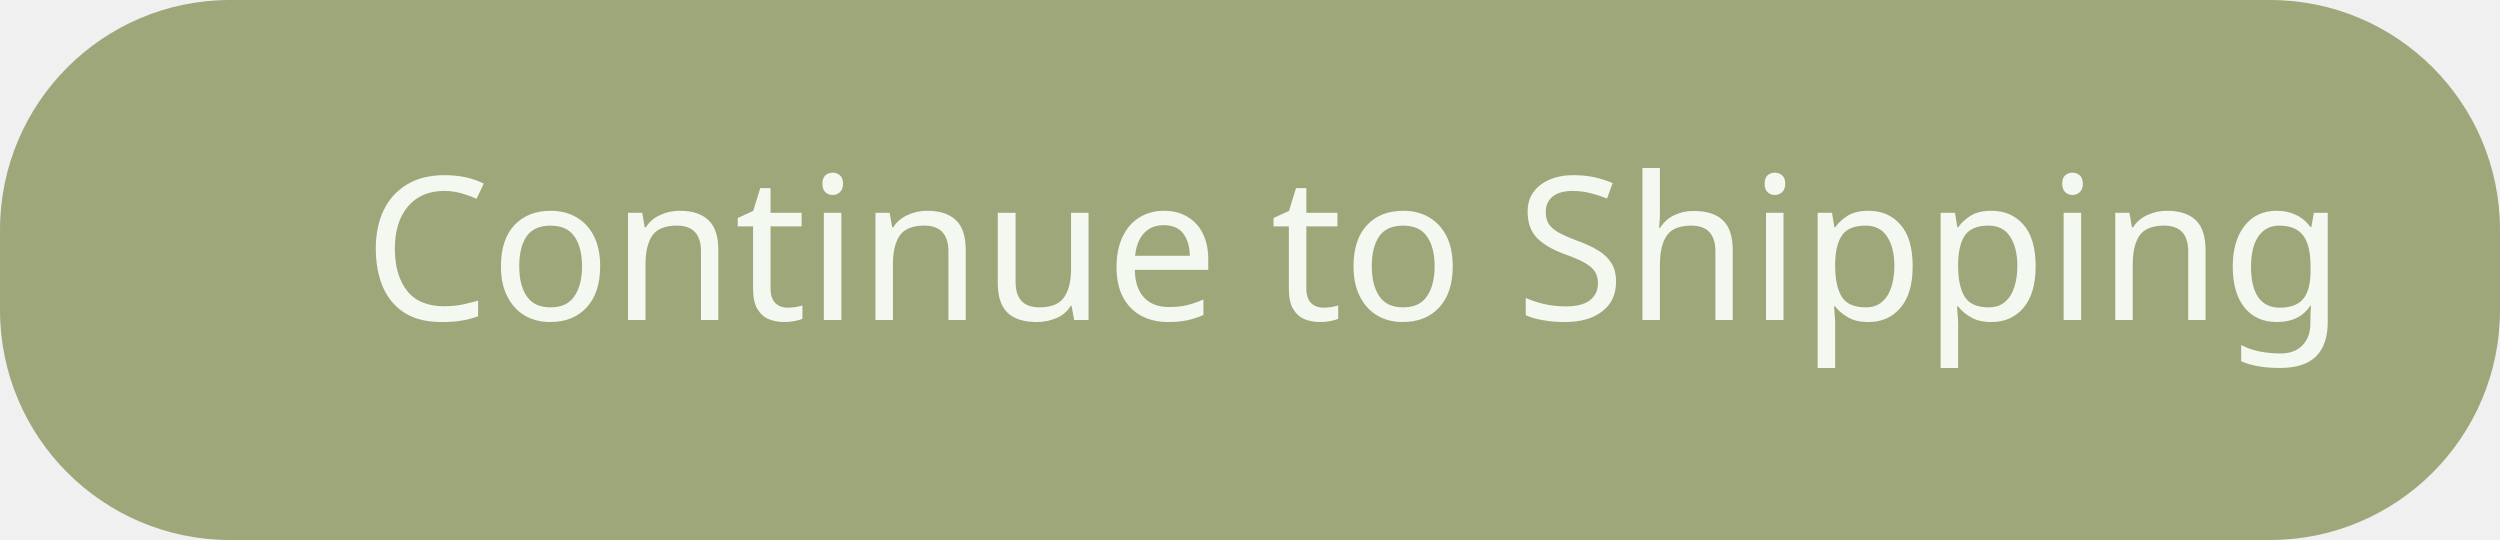
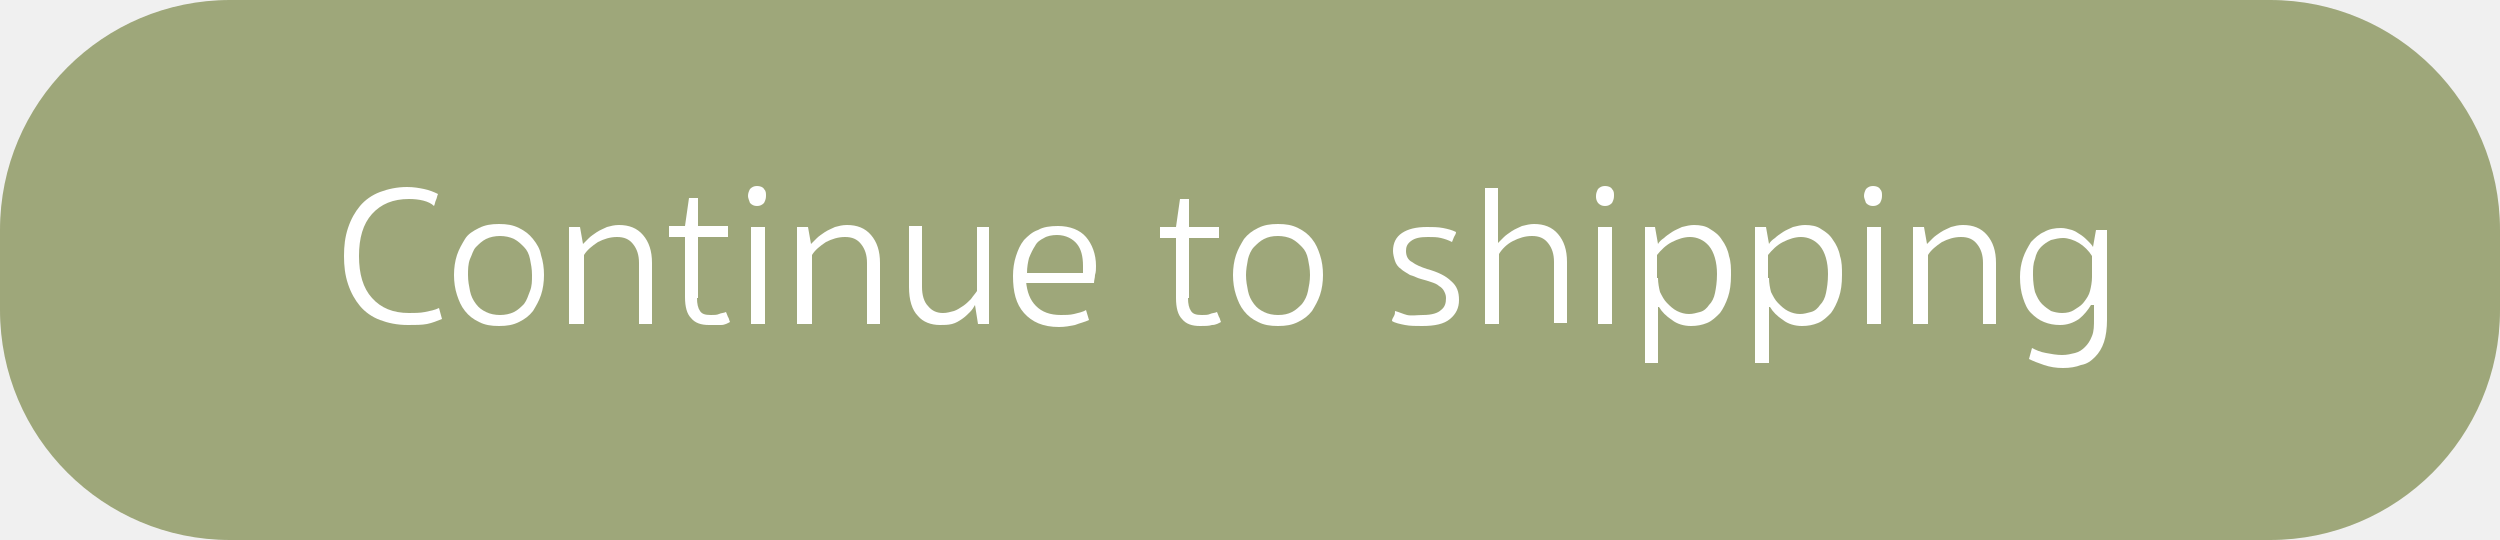
<svg xmlns="http://www.w3.org/2000/svg" version="1.1" id="Layer_1" x="0px" y="0px" viewBox="0 0 250 54" style="enable-background:new 0 0 250 54;" xml:space="preserve">
  <style type="text/css">
	.st0{fill:#9EA77A;}
- 	.st1{fill:#F3F8F1;}
- 	.st2{font-family:'SukhumvitSet-Thin';}
- 	.st3{font-size:20px;}
- 	.st4{enable-background:new    ;}
- 	.st5{fill:none;}
+ 	.st1{fill:#FFFFFF;}
</style>
  <g id="Continue_to_shipping" transform="translate(10.5 8.5)">
    <g transform="matrix(1, 0, 0, 1, -10.5, -8.5)">
      <path id="Rectangle_2-2" class="st0" d="M23,0h204c12.7,0,23,10.3,23,23v8c0,12.7-10.3,23-23,23H23C10.3,54,0,43.7,0,31v-8    C0,10.3,10.3,0,23,0z" />
    </g>
-     <text transform="matrix(1 0 0 1 25.86 23.5)" class="st1 st2 st3">Continue to Shipping</text>
-     <g class="st4">
-       <path class="st5" d="M33.2,10.7c-1.7,0-3,0.5-3.9,1.5c-0.9,1-1.4,2.5-1.4,4.5c0,1,0.1,1.8,0.4,2.6c0.2,0.7,0.6,1.4,1,1.9    c0.5,0.5,1,0.9,1.6,1.2c0.6,0.3,1.4,0.4,2.2,0.4c0.6,0,1.2-0.1,1.7-0.2c0.5-0.1,0.9-0.3,1.3-0.5l0.2,0.8c-0.2,0.1-0.5,0.2-0.7,0.3    c-0.2,0.1-0.5,0.2-0.7,0.2c-0.3,0.1-0.5,0.1-0.8,0.2c-0.3,0-0.6,0-1,0c-1.1,0-2-0.2-2.7-0.5c-0.8-0.3-1.4-0.8-1.9-1.4    c-0.5-0.6-0.9-1.3-1.1-2.2c-0.2-0.8-0.4-1.8-0.4-2.8s0.1-2,0.4-2.8c0.3-0.8,0.7-1.6,1.2-2.2s1.2-1.1,2-1.4    c0.8-0.3,1.7-0.5,2.7-0.5c0.6,0,1.2,0.1,1.7,0.2c0.5,0.1,1,0.3,1.3,0.5L36,11.3c-0.4-0.2-0.8-0.3-1.3-0.4    C34.2,10.8,33.7,10.7,33.2,10.7z" />
-       <path class="st5" d="M42,13.7c0.7,0,1.4,0.1,1.9,0.4c0.5,0.2,1,0.6,1.4,1c0.4,0.4,0.6,1,0.8,1.6c0.2,0.6,0.3,1.3,0.3,2    s-0.1,1.4-0.3,2c-0.2,0.6-0.5,1.1-0.8,1.6c-0.4,0.4-0.8,0.8-1.4,1c-0.5,0.2-1.2,0.4-1.9,0.4s-1.4-0.1-1.9-0.4    c-0.5-0.2-1-0.6-1.4-1c-0.4-0.4-0.6-1-0.8-1.6c-0.2-0.6-0.3-1.3-0.3-2s0.1-1.4,0.3-2c0.2-0.6,0.5-1.1,0.8-1.6    c0.4-0.4,0.8-0.8,1.4-1C40.6,13.8,41.3,13.7,42,13.7z M42,22.9c0.6,0,1.1-0.1,1.6-0.3c0.4-0.2,0.8-0.5,1.1-0.9    c0.3-0.4,0.5-0.8,0.6-1.3c0.1-0.5,0.2-1.1,0.2-1.7s-0.1-1.2-0.2-1.7c-0.1-0.5-0.3-1-0.6-1.3c-0.3-0.4-0.6-0.7-1.1-0.9    c-0.4-0.2-1-0.3-1.6-0.3c-0.6,0-1.1,0.1-1.5,0.3c-0.4,0.2-0.8,0.5-1.1,0.9c-0.3,0.4-0.5,0.8-0.6,1.3c-0.1,0.5-0.2,1.1-0.2,1.7    s0.1,1.2,0.2,1.7c0.1,0.5,0.3,1,0.6,1.3c0.3,0.4,0.6,0.7,1.1,0.9C40.9,22.8,41.4,22.9,42,22.9z" />
-       <path class="st5" d="M49.9,23.5h-0.9v-9.7h0.7l0.2,1.9c0.2-0.3,0.4-0.5,0.7-0.8s0.5-0.5,0.9-0.7c0.3-0.2,0.7-0.3,1-0.5    c0.4-0.1,0.8-0.2,1.2-0.2c1,0,1.8,0.3,2.4,0.9s0.8,1.5,0.8,2.7v6.2h-0.9v-6.2c0-0.9-0.2-1.6-0.6-2.1c-0.4-0.5-1-0.7-1.7-0.7    c-0.4,0-0.8,0.1-1.1,0.2c-0.4,0.1-0.7,0.3-1,0.5c-0.3,0.2-0.6,0.5-0.9,0.7c-0.3,0.3-0.5,0.5-0.7,0.8V23.5z" />
-       <path class="st5" d="M61.4,21c0,0.7,0.1,1.2,0.3,1.4c0.2,0.3,0.6,0.4,1.1,0.4c0.3,0,0.6,0,0.9-0.1c0.3-0.1,0.5-0.2,0.7-0.4    l0.3,0.7c-0.2,0.2-0.5,0.3-0.8,0.4c-0.3,0.1-0.7,0.2-1.1,0.2c-0.7,0-1.3-0.2-1.7-0.6c-0.4-0.4-0.6-1.1-0.6-2v-6.4h-1.7v-0.8h1.7    l0.3-2.8h0.6v2.8h3.1v0.8h-3.1V21z" />
-       <path class="st5" d="M67.3,9.9c0.3,0,0.4,0.1,0.6,0.2s0.2,0.3,0.2,0.5S68,11,67.9,11.2s-0.3,0.2-0.6,0.2c-0.3,0-0.5-0.1-0.6-0.2    c-0.1-0.1-0.2-0.3-0.2-0.5s0.1-0.4,0.2-0.5C66.8,9.9,67,9.9,67.3,9.9z M67.8,23.5h-0.9v-9.7h0.9V23.5z" />
-       <path class="st5" d="M72,23.5h-0.9v-9.7h0.7l0.2,1.9c0.2-0.3,0.4-0.5,0.7-0.8s0.5-0.5,0.9-0.7c0.3-0.2,0.7-0.3,1-0.5    c0.4-0.1,0.8-0.2,1.2-0.2c1,0,1.8,0.3,2.4,0.9s0.8,1.5,0.8,2.7v6.2h-0.9v-6.2c0-0.9-0.2-1.6-0.6-2.1c-0.4-0.5-1-0.7-1.7-0.7    c-0.4,0-0.8,0.1-1.1,0.2c-0.4,0.1-0.7,0.3-1,0.5c-0.3,0.2-0.6,0.5-0.9,0.7c-0.3,0.3-0.5,0.5-0.7,0.8V23.5z" />
-       <path class="st5" d="M88.9,13.8h0.9v9.7h-0.7l-0.2-1.9c-0.1,0.2-0.3,0.5-0.5,0.7c-0.2,0.2-0.5,0.5-0.8,0.7c-0.3,0.2-0.6,0.4-1,0.5    c-0.4,0.1-0.8,0.2-1.2,0.2c-1,0-1.8-0.3-2.4-0.9c-0.6-0.6-0.8-1.5-0.8-2.7v-6.2h0.9V20c0,0.9,0.2,1.6,0.6,2.1    c0.4,0.5,1,0.7,1.8,0.7c0.4,0,0.7-0.1,1.1-0.2c0.4-0.1,0.7-0.3,1-0.5c0.3-0.2,0.6-0.4,0.8-0.7c0.2-0.3,0.4-0.5,0.6-0.8V13.8z" />
-       <path class="st5" d="M93.4,19.1c0.1,1.1,0.4,2,1,2.7c0.6,0.7,1.5,1,2.7,1c0.5,0,1-0.1,1.4-0.2c0.4-0.1,0.8-0.3,1.1-0.5l0.2,0.7    c-0.3,0.2-0.7,0.4-1.2,0.5s-1,0.2-1.6,0.2c-0.8,0-1.4-0.1-2-0.4c-0.6-0.2-1-0.6-1.4-1c-0.4-0.4-0.7-1-0.8-1.6    c-0.2-0.6-0.3-1.3-0.3-2s0.1-1.4,0.3-2c0.2-0.6,0.5-1.1,0.8-1.6c0.4-0.4,0.8-0.8,1.4-1c0.5-0.2,1.2-0.4,1.9-0.4    c1.2,0,2.1,0.3,2.7,1c0.6,0.7,0.9,1.6,0.9,2.8c0,0.3,0,0.5-0.1,0.8c0,0.3-0.1,0.6-0.2,0.8H93.4z M96.8,14.4    c-0.6,0-1.1,0.1-1.5,0.3c-0.4,0.2-0.8,0.5-1,0.8c-0.3,0.3-0.5,0.8-0.6,1.3c-0.1,0.5-0.2,1-0.2,1.6h6.1c0-0.1,0-0.3,0.1-0.4    c0-0.2,0-0.3,0-0.5c0-1.1-0.2-1.8-0.7-2.3C98.4,14.7,97.7,14.4,96.8,14.4z" />
-       <path class="st5" d="M109.9,21c0,0.7,0.1,1.2,0.3,1.4c0.2,0.3,0.6,0.4,1.1,0.4c0.3,0,0.6,0,0.9-0.1c0.3-0.1,0.5-0.2,0.7-0.4    l0.3,0.7c-0.2,0.2-0.5,0.3-0.8,0.4c-0.3,0.1-0.7,0.2-1.1,0.2c-0.7,0-1.3-0.2-1.7-0.6c-0.4-0.4-0.6-1.1-0.6-2v-6.4h-1.7v-0.8h1.7    l0.3-2.8h0.6v2.8h3.1v0.8h-3.1V21z" />
-       <path class="st5" d="M118.7,13.7c0.7,0,1.4,0.1,1.9,0.4c0.5,0.2,1,0.6,1.3,1c0.4,0.4,0.6,1,0.8,1.6c0.2,0.6,0.3,1.3,0.3,2    s-0.1,1.4-0.3,2c-0.2,0.6-0.5,1.1-0.8,1.6c-0.4,0.4-0.8,0.8-1.3,1c-0.5,0.2-1.2,0.4-1.9,0.4s-1.4-0.1-1.9-0.4    c-0.5-0.2-1-0.6-1.4-1c-0.4-0.4-0.6-1-0.8-1.6c-0.2-0.6-0.3-1.3-0.3-2s0.1-1.4,0.3-2c0.2-0.6,0.5-1.1,0.8-1.6    c0.4-0.4,0.8-0.8,1.4-1C117.4,13.8,118,13.7,118.7,13.7z M118.7,22.9c0.6,0,1.1-0.1,1.5-0.3s0.8-0.5,1.1-0.9    c0.3-0.4,0.5-0.8,0.6-1.3c0.1-0.5,0.2-1.1,0.2-1.7s-0.1-1.2-0.2-1.7c-0.1-0.5-0.3-1-0.6-1.3c-0.3-0.4-0.6-0.7-1.1-0.9    s-1-0.3-1.5-0.3s-1.1,0.1-1.5,0.3c-0.4,0.2-0.8,0.5-1.1,0.9s-0.5,0.8-0.6,1.3c-0.1,0.5-0.2,1.1-0.2,1.7s0.1,1.2,0.2,1.7    c0.1,0.5,0.3,1,0.6,1.3s0.6,0.7,1.1,0.9C117.6,22.8,118.1,22.9,118.7,22.9z" />
-       <path class="st5" d="M134.8,23.7c-0.9,0-1.7-0.1-2.3-0.2c-0.6-0.2-1.1-0.4-1.5-0.6l0.3-0.8c0.5,0.2,1,0.4,1.5,0.6    c0.5,0.2,1.2,0.2,2,0.2c0.5,0,1-0.1,1.4-0.2s0.8-0.3,1.1-0.5c0.3-0.2,0.5-0.5,0.7-0.9c0.2-0.4,0.3-0.8,0.3-1.3    c0-0.5-0.1-0.9-0.3-1.3c-0.2-0.3-0.4-0.6-0.8-0.8c-0.3-0.2-0.7-0.4-1.1-0.5c-0.4-0.1-0.8-0.3-1.3-0.4c-0.5-0.1-0.9-0.3-1.4-0.5    c-0.5-0.2-0.9-0.4-1.2-0.7c-0.4-0.3-0.7-0.6-0.9-1.1c-0.2-0.4-0.3-0.9-0.3-1.5c0-0.5,0.1-0.9,0.2-1.3c0.1-0.4,0.4-0.8,0.7-1.1    c0.3-0.3,0.7-0.5,1.3-0.7c0.5-0.2,1.1-0.3,1.8-0.3c0.7,0,1.3,0.1,1.9,0.2c0.6,0.2,1,0.3,1.4,0.5l-0.3,0.7    c-0.4-0.2-0.9-0.4-1.4-0.5s-1.1-0.2-1.6-0.2c-1.1,0-1.9,0.2-2.4,0.7c-0.5,0.5-0.7,1.1-0.7,1.9c0,0.4,0.1,0.8,0.2,1.1    c0.2,0.3,0.4,0.6,0.6,0.8s0.6,0.4,1,0.6s0.8,0.3,1.3,0.5c0.5,0.2,1,0.4,1.5,0.5c0.5,0.2,0.9,0.4,1.3,0.7c0.4,0.3,0.7,0.6,0.9,1    c0.2,0.4,0.3,0.9,0.3,1.5c0,0.6-0.1,1.1-0.3,1.6c-0.2,0.5-0.5,0.8-0.9,1.2s-0.8,0.5-1.4,0.7S135.4,23.7,134.8,23.7z" />
-       <path class="st5" d="M142.6,23.5h-0.9V10h0.9v5.7c0.2-0.3,0.4-0.5,0.7-0.8s0.6-0.5,0.9-0.7c0.3-0.2,0.7-0.3,1.1-0.5    c0.4-0.1,0.8-0.2,1.2-0.2c1,0,1.8,0.3,2.4,0.9c0.6,0.6,0.8,1.5,0.8,2.7v6.2h-0.9v-6.2c0-0.9-0.2-1.6-0.6-2.1    c-0.4-0.5-1-0.7-1.7-0.7c-0.4,0-0.8,0.1-1.1,0.2c-0.4,0.1-0.7,0.3-1,0.5c-0.3,0.2-0.6,0.5-0.9,0.7s-0.5,0.5-0.7,0.8V23.5z" />
-       <path class="st5" d="M153.4,9.9c0.3,0,0.4,0.1,0.6,0.2c0.1,0.1,0.2,0.3,0.2,0.5s-0.1,0.4-0.2,0.5c-0.1,0.1-0.3,0.2-0.6,0.2    c-0.3,0-0.5-0.1-0.6-0.2c-0.1-0.1-0.2-0.3-0.2-0.5s0.1-0.4,0.2-0.5C152.9,9.9,153.1,9.9,153.4,9.9z M153.9,23.5h-0.9v-9.7h0.9    V23.5z" />
-       <path class="st5" d="M161.5,23.7c-0.8,0-1.5-0.2-2-0.6c-0.6-0.4-1-0.9-1.4-1.5v5.7h-0.9V13.8h0.7l0.2,1.9c0.2-0.2,0.4-0.5,0.6-0.7    c0.2-0.2,0.5-0.5,0.8-0.7c0.3-0.2,0.6-0.4,1-0.5c0.4-0.1,0.8-0.2,1.2-0.2c0.5,0,1,0.1,1.5,0.3s0.9,0.5,1.2,0.9    c0.3,0.4,0.6,0.9,0.8,1.5s0.3,1.3,0.3,2.2c0,0.9-0.1,1.7-0.3,2.3c-0.2,0.6-0.5,1.2-0.8,1.6c-0.4,0.4-0.8,0.7-1.3,0.9    C162.6,23.6,162.1,23.7,161.5,23.7z M161.5,22.8c0.4,0,0.8-0.1,1.2-0.2s0.7-0.4,1-0.7c0.3-0.3,0.5-0.8,0.7-1.3    c0.2-0.5,0.3-1.2,0.3-2c0-0.7-0.1-1.4-0.2-1.9c-0.2-0.5-0.4-0.9-0.6-1.3c-0.3-0.3-0.6-0.6-0.9-0.7s-0.7-0.2-1.1-0.2    c-0.7,0-1.4,0.2-2,0.6c-0.6,0.4-1.1,0.9-1.6,1.7v2.5c0,0.4,0.1,0.9,0.2,1.3c0.1,0.4,0.3,0.8,0.6,1.2s0.6,0.6,1,0.8    S160.9,22.8,161.5,22.8z" />
-       <path class="st5" d="M172.5,23.7c-0.8,0-1.5-0.2-2.1-0.6c-0.6-0.4-1-0.9-1.4-1.5v5.7h-0.9V13.8h0.7l0.2,1.9    c0.2-0.2,0.4-0.5,0.6-0.7c0.2-0.2,0.5-0.5,0.8-0.7c0.3-0.2,0.6-0.4,1-0.5c0.4-0.1,0.8-0.2,1.2-0.2c0.5,0,1,0.1,1.5,0.3    s0.9,0.5,1.2,0.9c0.3,0.4,0.6,0.9,0.8,1.5c0.2,0.6,0.3,1.3,0.3,2.2c0,0.9-0.1,1.7-0.3,2.3c-0.2,0.6-0.5,1.2-0.8,1.6    c-0.4,0.4-0.8,0.7-1.3,0.9S173.1,23.7,172.5,23.7z M172.5,22.8c0.4,0,0.8-0.1,1.2-0.2s0.7-0.4,1-0.7c0.3-0.3,0.5-0.8,0.7-1.3    c0.2-0.5,0.3-1.2,0.3-2c0-0.7-0.1-1.4-0.2-1.9c-0.2-0.5-0.4-0.9-0.6-1.3c-0.3-0.3-0.6-0.6-0.9-0.7c-0.4-0.2-0.7-0.2-1.1-0.2    c-0.7,0-1.4,0.2-2,0.6c-0.6,0.4-1.1,0.9-1.6,1.7v2.5c0,0.4,0.1,0.9,0.2,1.3c0.1,0.4,0.4,0.8,0.6,1.2c0.3,0.3,0.6,0.6,1,0.8    S171.9,22.8,172.5,22.8z" />
-       <path class="st5" d="M179.7,9.9c0.3,0,0.5,0.1,0.6,0.2s0.2,0.3,0.2,0.5s-0.1,0.4-0.2,0.5s-0.3,0.2-0.6,0.2c-0.3,0-0.5-0.1-0.6-0.2    c-0.1-0.1-0.2-0.3-0.2-0.5s0.1-0.4,0.2-0.5C179.2,9.9,179.4,9.9,179.7,9.9z M180.1,23.5h-0.9v-9.7h0.9V23.5z" />
-       <path class="st5" d="M184.4,23.5h-0.9v-9.7h0.7l0.2,1.9c0.2-0.3,0.4-0.5,0.7-0.8s0.5-0.5,0.9-0.7s0.7-0.3,1-0.5    c0.4-0.1,0.8-0.2,1.2-0.2c1,0,1.8,0.3,2.4,0.9c0.6,0.6,0.8,1.5,0.8,2.7v6.2h-0.9v-6.2c0-0.9-0.2-1.6-0.6-2.1    c-0.4-0.5-1-0.7-1.7-0.7c-0.4,0-0.8,0.1-1.1,0.2c-0.4,0.1-0.7,0.3-1,0.5s-0.6,0.5-0.9,0.7c-0.3,0.3-0.5,0.5-0.7,0.8V23.5z" />
-       <path class="st5" d="M201.4,21.6c-0.3,0.6-0.8,1.1-1.3,1.5c-0.6,0.4-1.2,0.6-2,0.6c-0.6,0-1.1-0.1-1.6-0.3s-0.9-0.5-1.3-0.9    c-0.4-0.4-0.7-0.9-0.9-1.6c-0.2-0.6-0.3-1.4-0.3-2.3c0-0.8,0.1-1.5,0.3-2.1c0.2-0.6,0.5-1.1,0.9-1.6c0.4-0.4,0.8-0.8,1.3-1    c0.5-0.2,1-0.3,1.5-0.3c0.4,0,0.8,0.1,1.2,0.2c0.4,0.1,0.7,0.3,1,0.5c0.3,0.2,0.5,0.4,0.7,0.7c0.2,0.2,0.4,0.5,0.5,0.7l0.2-1.9    h0.7v9.2c0,1.5-0.4,2.6-1.1,3.3c-0.7,0.7-1.7,1.1-3,1.1c-0.7,0-1.3-0.1-1.9-0.3c-0.6-0.2-1-0.4-1.4-0.6l0.2-0.7    c0.4,0.2,0.8,0.4,1.4,0.5c0.5,0.1,1.1,0.2,1.7,0.2c0.5,0,0.9-0.1,1.3-0.2c0.4-0.1,0.7-0.3,1-0.6c0.3-0.3,0.5-0.7,0.6-1.1    c0.2-0.5,0.2-1,0.2-1.7V21.6z M198.1,22.8c0.5,0,1-0.1,1.4-0.3c0.4-0.2,0.7-0.5,1-0.8s0.5-0.7,0.6-1.2c0.1-0.4,0.2-0.9,0.2-1.3    v-2.5c-0.4-0.7-0.9-1.2-1.4-1.6c-0.6-0.4-1.2-0.6-1.9-0.6c-0.4,0-0.8,0.1-1.2,0.2s-0.7,0.4-1,0.8s-0.5,0.8-0.7,1.3    c-0.2,0.5-0.3,1.1-0.3,1.8c0,0.8,0.1,1.4,0.3,2c0.2,0.5,0.4,1,0.7,1.3c0.3,0.3,0.6,0.6,1,0.7C197.3,22.8,197.7,22.8,198.1,22.8z" />
+     <g>
+       <path class="st1" d="M30.4,11.4c-1.6,0-2.8,0.5-3.7,1.5s-1.3,2.4-1.3,4.2c0,1.8,0.4,3.2,1.3,4.2c0.9,1,2.1,1.5,3.7,1.5    c0.5,0,1.1,0,1.6-0.1c0.5-0.1,1-0.2,1.4-0.4l0.3,1.1c-0.5,0.2-1,0.4-1.5,0.5S31,24,30.3,24c-1.1,0-2-0.2-2.8-0.5    c-0.8-0.3-1.5-0.8-2-1.4c-0.5-0.6-0.9-1.3-1.2-2.2c-0.3-0.9-0.4-1.8-0.4-2.8c0-1,0.1-1.9,0.4-2.8c0.3-0.9,0.7-1.6,1.2-2.2    c0.5-0.6,1.2-1.1,2-1.4c0.8-0.3,1.7-0.5,2.7-0.5c0.7,0,1.2,0.1,1.7,0.2c0.5,0.1,1,0.3,1.4,0.5c-0.1,0.2-0.1,0.4-0.2,0.6    c-0.1,0.2-0.1,0.4-0.2,0.6C32.4,11.6,31.4,11.4,30.4,11.4z" />
+       <path class="st1" d="M34.9,19c0-0.7,0.1-1.4,0.3-2c0.2-0.6,0.5-1.1,0.8-1.6s0.8-0.8,1.4-1.1c0.6-0.3,1.2-0.4,2-0.4    c0.8,0,1.4,0.1,2,0.4c0.6,0.3,1,0.6,1.4,1.1c0.4,0.5,0.7,1,0.8,1.6c0.2,0.6,0.3,1.3,0.3,2s-0.1,1.4-0.3,2    c-0.2,0.6-0.5,1.1-0.8,1.6c-0.4,0.5-0.8,0.8-1.4,1.1s-1.2,0.4-2,0.4c-0.8,0-1.4-0.1-2-0.4c-0.6-0.3-1-0.6-1.4-1.1s-0.6-1-0.8-1.6    S34.9,19.7,34.9,19z M36.3,19c0,0.6,0.1,1.1,0.2,1.6s0.3,0.9,0.6,1.3c0.3,0.4,0.6,0.6,1,0.8c0.4,0.2,0.9,0.3,1.4,0.3    s1-0.1,1.4-0.3s0.7-0.5,1-0.8c0.3-0.4,0.4-0.8,0.6-1.3s0.2-1,0.2-1.6c0-0.6-0.1-1.1-0.2-1.6c-0.1-0.5-0.3-0.9-0.6-1.2    c-0.3-0.3-0.6-0.6-1-0.8s-0.9-0.3-1.4-0.3s-1,0.1-1.4,0.3c-0.4,0.2-0.7,0.5-1,0.8c-0.3,0.3-0.4,0.8-0.6,1.2    C36.3,17.9,36.3,18.5,36.3,19z" />
+       <path class="st1" d="M47.7,23.9h-1.3v-9.7h1.1l0.3,1.7c0.2-0.2,0.4-0.4,0.6-0.6c0.2-0.2,0.5-0.4,0.8-0.6c0.3-0.2,0.6-0.3,1-0.5    c0.4-0.1,0.7-0.2,1.2-0.2c1,0,1.8,0.3,2.4,1c0.6,0.7,0.9,1.6,0.9,2.8v6.1h-1.3v-6.1c0-0.8-0.2-1.4-0.6-1.9    c-0.4-0.5-0.9-0.7-1.6-0.7c-0.7,0-1.3,0.2-1.9,0.5c-0.6,0.4-1.1,0.8-1.4,1.3V23.9z" />
+       <path class="st1" d="M59.2,21.3c0,0.6,0.1,1,0.3,1.3c0.2,0.3,0.5,0.4,1.1,0.4c0.3,0,0.6,0,0.8-0.1c0.2-0.1,0.5-0.1,0.7-0.2    c0.1,0.2,0.1,0.3,0.2,0.5c0.1,0.1,0.1,0.3,0.2,0.5c-0.2,0.1-0.5,0.3-0.9,0.3C61.2,24,60.8,24,60.4,24c-0.8,0-1.4-0.2-1.8-0.7    c-0.4-0.4-0.6-1.1-0.6-2.1v-6h-1.6v-1.1h1.6l0.4-2.8h0.9v2.8h3v1.1h-3V21.3z" />
+       <path class="st1" d="M64.3,11.1c0-0.3,0.1-0.5,0.2-0.7c0.2-0.2,0.4-0.3,0.7-0.3c0.3,0,0.6,0.1,0.7,0.3c0.2,0.2,0.2,0.4,0.2,0.7    s-0.1,0.5-0.2,0.7c-0.2,0.2-0.4,0.3-0.7,0.3c-0.3,0-0.5-0.1-0.7-0.3C64.4,11.5,64.3,11.3,64.3,11.1z M66,23.9h-1.4v-9.7H66V23.9z" />
+       <path class="st1" d="M70.5,23.9h-1.3v-9.7h1.1l0.3,1.7c0.2-0.2,0.4-0.4,0.6-0.6c0.2-0.2,0.5-0.4,0.8-0.6c0.3-0.2,0.6-0.3,1-0.5    c0.4-0.1,0.7-0.2,1.2-0.2c1,0,1.8,0.3,2.4,1c0.6,0.7,0.9,1.6,0.9,2.8v6.1h-1.3v-6.1c0-0.8-0.2-1.4-0.6-1.9    c-0.4-0.5-0.9-0.7-1.6-0.7c-0.7,0-1.3,0.2-1.9,0.5c-0.6,0.4-1.1,0.8-1.4,1.3V23.9z" />
+       <path class="st1" d="M87.1,14.2h1.3v9.7h-1.1L87,22c-0.1,0.2-0.3,0.5-0.5,0.7c-0.2,0.2-0.5,0.5-0.8,0.7c-0.3,0.2-0.6,0.4-1,0.5    C84.3,24,83.9,24,83.5,24c-0.9,0-1.7-0.3-2.2-0.9c-0.6-0.6-0.9-1.6-0.9-2.9v-6.1h1.3v6.1c0,0.8,0.2,1.5,0.6,1.9    c0.4,0.5,0.9,0.7,1.5,0.7c0.4,0,0.7-0.1,1.1-0.2c0.3-0.1,0.6-0.3,0.9-0.5c0.3-0.2,0.5-0.4,0.8-0.7c0.2-0.3,0.4-0.5,0.6-0.8V14.2z" />
+       <path class="st1" d="M92.1,19.6c0.1,1.1,0.4,1.9,1,2.5c0.6,0.6,1.4,0.9,2.5,0.9c0.4,0,0.9,0,1.3-0.1c0.4-0.1,0.9-0.2,1.2-0.4    l0.3,1c-0.4,0.2-0.9,0.3-1.4,0.5c-0.5,0.1-1,0.2-1.6,0.2c-1.6,0-2.7-0.5-3.5-1.4c-0.8-0.9-1.1-2.1-1.1-3.7c0-0.7,0.1-1.4,0.3-2    c0.2-0.6,0.4-1.1,0.8-1.6c0.4-0.4,0.8-0.8,1.4-1c0.5-0.3,1.2-0.4,2-0.4c1.2,0,2.2,0.4,2.8,1.1c0.6,0.7,1,1.7,1,2.9    c0,0.3,0,0.6-0.1,0.9c0,0.3-0.1,0.5-0.1,0.8H92.1z M95.2,15c-0.5,0-1,0.1-1.3,0.3c-0.4,0.2-0.7,0.4-0.9,0.8    c-0.2,0.3-0.4,0.7-0.6,1.2c-0.1,0.4-0.2,0.9-0.2,1.5h5.6c0-0.1,0-0.2,0-0.4c0-0.2,0-0.3,0-0.3c0-1-0.2-1.7-0.6-2.2    S96.1,15,95.2,15z" />
+       <path class="st1" d="M108.3,21.3c0,0.6,0.1,1,0.3,1.3c0.2,0.3,0.5,0.4,1.1,0.4c0.3,0,0.6,0,0.8-0.1c0.2-0.1,0.5-0.1,0.7-0.2    c0.1,0.2,0.1,0.3,0.2,0.5c0.1,0.1,0.1,0.3,0.2,0.5c-0.2,0.1-0.5,0.3-0.9,0.3c-0.3,0.1-0.7,0.1-1.2,0.1c-0.8,0-1.4-0.2-1.8-0.7    c-0.4-0.4-0.6-1.1-0.6-2.1v-6h-1.6v-1.1h1.6l0.4-2.8h0.9v2.8h3v1.1h-3V21.3z" />
+       <path class="st1" d="M112.8,19c0-0.7,0.1-1.4,0.3-2c0.2-0.6,0.5-1.1,0.8-1.6c0.4-0.5,0.8-0.8,1.4-1.1c0.6-0.3,1.2-0.4,2-0.4    c0.8,0,1.4,0.1,2,0.4c0.6,0.3,1,0.6,1.4,1.1c0.4,0.5,0.6,1,0.8,1.6c0.2,0.6,0.3,1.3,0.3,2s-0.1,1.4-0.3,2    c-0.2,0.6-0.5,1.1-0.8,1.6c-0.4,0.5-0.8,0.8-1.4,1.1c-0.6,0.3-1.2,0.4-2,0.4c-0.8,0-1.4-0.1-2-0.4c-0.6-0.3-1-0.6-1.4-1.1    c-0.4-0.5-0.6-1-0.8-1.6S112.8,19.7,112.8,19z M114.1,19c0,0.6,0.1,1.1,0.2,1.6c0.1,0.5,0.3,0.9,0.6,1.3s0.6,0.6,1,0.8    c0.4,0.2,0.9,0.3,1.4,0.3c0.6,0,1-0.1,1.4-0.3c0.4-0.2,0.7-0.5,1-0.8c0.3-0.4,0.5-0.8,0.6-1.3s0.2-1,0.2-1.6    c0-0.6-0.1-1.1-0.2-1.6c-0.1-0.5-0.3-0.9-0.6-1.2c-0.3-0.3-0.6-0.6-1-0.8c-0.4-0.2-0.9-0.3-1.4-0.3c-0.6,0-1,0.1-1.4,0.3    c-0.4,0.2-0.7,0.5-1,0.8c-0.3,0.3-0.5,0.8-0.6,1.2C114.2,17.9,114.1,18.5,114.1,19z" />
+       <path class="st1" d="M131.8,23c0.9,0,1.5-0.2,1.8-0.5c0.4-0.3,0.5-0.7,0.5-1.2c0-0.3-0.1-0.5-0.2-0.7c-0.1-0.2-0.3-0.4-0.5-0.5    c-0.2-0.2-0.5-0.3-0.8-0.4s-0.6-0.2-1-0.3c-0.4-0.1-0.7-0.3-1.1-0.4c-0.3-0.2-0.7-0.4-0.9-0.6c-0.3-0.2-0.5-0.5-0.6-0.8    s-0.2-0.7-0.2-1c0-0.8,0.3-1.4,0.9-1.8c0.6-0.4,1.4-0.6,2.5-0.6c0.5,0,1.1,0,1.6,0.1s0.9,0.2,1.3,0.4c0,0.2-0.1,0.3-0.2,0.5    c-0.1,0.2-0.1,0.3-0.2,0.5c-0.4-0.2-0.7-0.3-1.1-0.4c-0.4-0.1-0.8-0.1-1.3-0.1c-0.8,0-1.3,0.1-1.7,0.4c-0.4,0.3-0.5,0.6-0.5,1    c0,0.5,0.2,0.9,0.6,1.1c0.4,0.3,0.9,0.5,1.5,0.7c1.1,0.3,1.9,0.7,2.4,1.2c0.6,0.5,0.8,1.1,0.8,1.9c0,0.8-0.3,1.4-0.9,1.9    c-0.6,0.5-1.5,0.7-2.8,0.7c-0.6,0-1.2,0-1.7-0.1c-0.5-0.1-1-0.2-1.3-0.4c0-0.2,0.1-0.3,0.2-0.5c0.1-0.2,0.1-0.3,0.1-0.5    c0.4,0.1,0.8,0.3,1.2,0.4S131.3,23,131.8,23z" />
+       <path class="st1" d="M139.4,23.9H138V10.3h1.3v5.5c0.2-0.2,0.4-0.4,0.6-0.6c0.2-0.2,0.5-0.4,0.8-0.6s0.6-0.3,1-0.5    c0.4-0.1,0.8-0.2,1.2-0.2c1,0,1.8,0.3,2.4,1c0.6,0.7,0.9,1.6,0.9,2.8v6.1h-1.3v-6.1c0-0.8-0.2-1.4-0.6-1.9    c-0.4-0.5-0.9-0.7-1.6-0.7c-0.7,0-1.3,0.2-1.9,0.5c-0.6,0.3-1.1,0.8-1.4,1.3V23.9z" />
+       <path class="st1" d="M149.1,11.1c0-0.3,0.1-0.5,0.2-0.7c0.2-0.2,0.4-0.3,0.7-0.3c0.3,0,0.6,0.1,0.7,0.3c0.2,0.2,0.2,0.4,0.2,0.7    s-0.1,0.5-0.2,0.7c-0.2,0.2-0.4,0.3-0.7,0.3c-0.3,0-0.5-0.1-0.7-0.3C149.1,11.5,149.1,11.3,149.1,11.1z M150.7,23.9h-1.4v-9.7h1.4    V23.9z" />
+       <path class="st1" d="M155,14.2l0.3,1.7c0.1-0.2,0.3-0.4,0.6-0.6c0.2-0.2,0.5-0.4,0.8-0.6c0.3-0.2,0.6-0.3,1-0.5    c0.4-0.1,0.8-0.2,1.2-0.2c0.6,0,1.2,0.1,1.6,0.4c0.5,0.3,0.9,0.6,1.2,1.1c0.3,0.4,0.6,1,0.7,1.6c0.2,0.6,0.2,1.2,0.2,1.9    c0,0.9-0.1,1.6-0.3,2.2c-0.2,0.6-0.5,1.2-0.8,1.6c-0.4,0.4-0.8,0.8-1.3,1c-0.5,0.2-1,0.3-1.6,0.3c-0.7,0-1.4-0.2-1.9-0.6    c-0.6-0.4-1-0.8-1.3-1.3l-0.1,0v5.6h-1.3V14.2H155z M155.3,19.3c0,0.5,0.1,1,0.2,1.4c0.2,0.4,0.4,0.8,0.7,1.1    c0.3,0.3,0.6,0.6,1,0.8c0.4,0.2,0.8,0.3,1.2,0.3c0.4,0,0.7-0.1,1.1-0.2c0.4-0.1,0.7-0.4,0.9-0.7c0.3-0.3,0.5-0.7,0.6-1.2    s0.2-1.1,0.2-1.9c0-1.2-0.3-2.2-0.8-2.8c-0.5-0.6-1.2-0.9-1.9-0.9c-0.6,0-1.2,0.2-1.8,0.5c-0.6,0.3-1.1,0.8-1.5,1.3V19.3z" />
+       <path class="st1" d="M166.1,14.2l0.3,1.7c0.1-0.2,0.3-0.4,0.6-0.6c0.2-0.2,0.5-0.4,0.8-0.6c0.3-0.2,0.6-0.3,1-0.5    c0.4-0.1,0.8-0.2,1.2-0.2c0.6,0,1.2,0.1,1.6,0.4c0.5,0.3,0.9,0.6,1.2,1.1c0.3,0.4,0.6,1,0.7,1.6c0.2,0.6,0.2,1.2,0.2,1.9    c0,0.9-0.1,1.6-0.3,2.2c-0.2,0.6-0.5,1.2-0.8,1.6c-0.4,0.4-0.8,0.8-1.3,1c-0.5,0.2-1,0.3-1.6,0.3c-0.7,0-1.4-0.2-1.9-0.6    c-0.6-0.4-1-0.8-1.3-1.3l-0.1,0v5.6H165V14.2H166.1z M166.4,19.3c0,0.5,0.1,1,0.2,1.4c0.2,0.4,0.4,0.8,0.7,1.1    c0.3,0.3,0.6,0.6,1,0.8c0.4,0.2,0.8,0.3,1.2,0.3c0.4,0,0.7-0.1,1.1-0.2c0.4-0.1,0.7-0.4,0.9-0.7c0.3-0.3,0.5-0.7,0.6-1.2    s0.2-1.1,0.2-1.9c0-1.2-0.3-2.2-0.8-2.8c-0.5-0.6-1.2-0.9-1.9-0.9c-0.6,0-1.2,0.2-1.8,0.5c-0.6,0.3-1.1,0.8-1.5,1.3V19.3z" />
+       <path class="st1" d="M175.9,11.1c0-0.3,0.1-0.5,0.2-0.7c0.2-0.2,0.4-0.3,0.7-0.3c0.3,0,0.6,0.1,0.7,0.3c0.2,0.2,0.2,0.4,0.2,0.7    s-0.1,0.5-0.2,0.7c-0.2,0.2-0.4,0.3-0.7,0.3c-0.3,0-0.5-0.1-0.7-0.3C176,11.5,175.9,11.3,175.9,11.1z M177.6,23.9h-1.4v-9.7h1.4    V23.9z" />
+       <path class="st1" d="M182.1,23.9h-1.3v-9.7h1.1l0.3,1.7c0.2-0.2,0.4-0.4,0.6-0.6c0.2-0.2,0.5-0.4,0.8-0.6c0.3-0.2,0.6-0.3,1-0.5    c0.4-0.1,0.7-0.2,1.2-0.2c1,0,1.8,0.3,2.4,1c0.6,0.7,0.9,1.6,0.9,2.8v6.1h-1.3v-6.1c0-0.8-0.2-1.4-0.6-1.9    c-0.4-0.5-0.9-0.7-1.6-0.7c-0.7,0-1.3,0.2-1.9,0.5c-0.6,0.4-1.1,0.8-1.4,1.3V23.9z" />
+       <path class="st1" d="M198.7,22l-0.1,0c-0.3,0.5-0.7,1-1.2,1.4c-0.6,0.4-1.2,0.6-1.9,0.6c-0.6,0-1.1-0.1-1.6-0.3    c-0.5-0.2-0.9-0.5-1.3-0.9c-0.4-0.4-0.6-0.9-0.8-1.5s-0.3-1.3-0.3-2.1c0-0.7,0.1-1.3,0.3-1.9c0.2-0.6,0.5-1.1,0.8-1.6    c0.4-0.4,0.8-0.8,1.3-1c0.5-0.3,1.1-0.4,1.7-0.4c0.4,0,0.7,0.1,1.1,0.2c0.3,0.1,0.6,0.3,0.9,0.5c0.3,0.2,0.5,0.4,0.7,0.6    c0.2,0.2,0.4,0.4,0.5,0.6l0.3-1.7h1.1v9c0,0.8-0.1,1.6-0.3,2.2c-0.2,0.6-0.5,1.1-0.9,1.5c-0.4,0.4-0.8,0.7-1.4,0.8    c-0.5,0.2-1.1,0.3-1.8,0.3c-0.7,0-1.3-0.1-1.9-0.3c-0.6-0.2-1.1-0.4-1.5-0.6l0.3-1.1c0.4,0.2,0.8,0.4,1.4,0.5    c0.5,0.1,1.1,0.2,1.6,0.2c0.5,0,0.9-0.1,1.3-0.2c0.4-0.1,0.7-0.3,1-0.6c0.3-0.3,0.5-0.6,0.7-1.1c0.2-0.5,0.2-1,0.2-1.8V22z     M198.7,17.1c-0.3-0.5-0.8-1-1.3-1.3s-1.1-0.5-1.6-0.5c-0.4,0-0.8,0.1-1.2,0.2c-0.4,0.2-0.7,0.4-1,0.7c-0.3,0.3-0.5,0.7-0.6,1.2    c-0.2,0.5-0.2,1-0.2,1.6c0,0.7,0.1,1.3,0.2,1.7c0.2,0.5,0.4,0.9,0.7,1.2s0.6,0.5,0.9,0.7c0.3,0.1,0.7,0.2,1.1,0.2    c0.5,0,0.9-0.1,1.2-0.3s0.7-0.4,1-0.8s0.5-0.7,0.6-1.1c0.1-0.4,0.2-0.9,0.2-1.4V17.1z" />
    </g>
  </g>
</svg>
